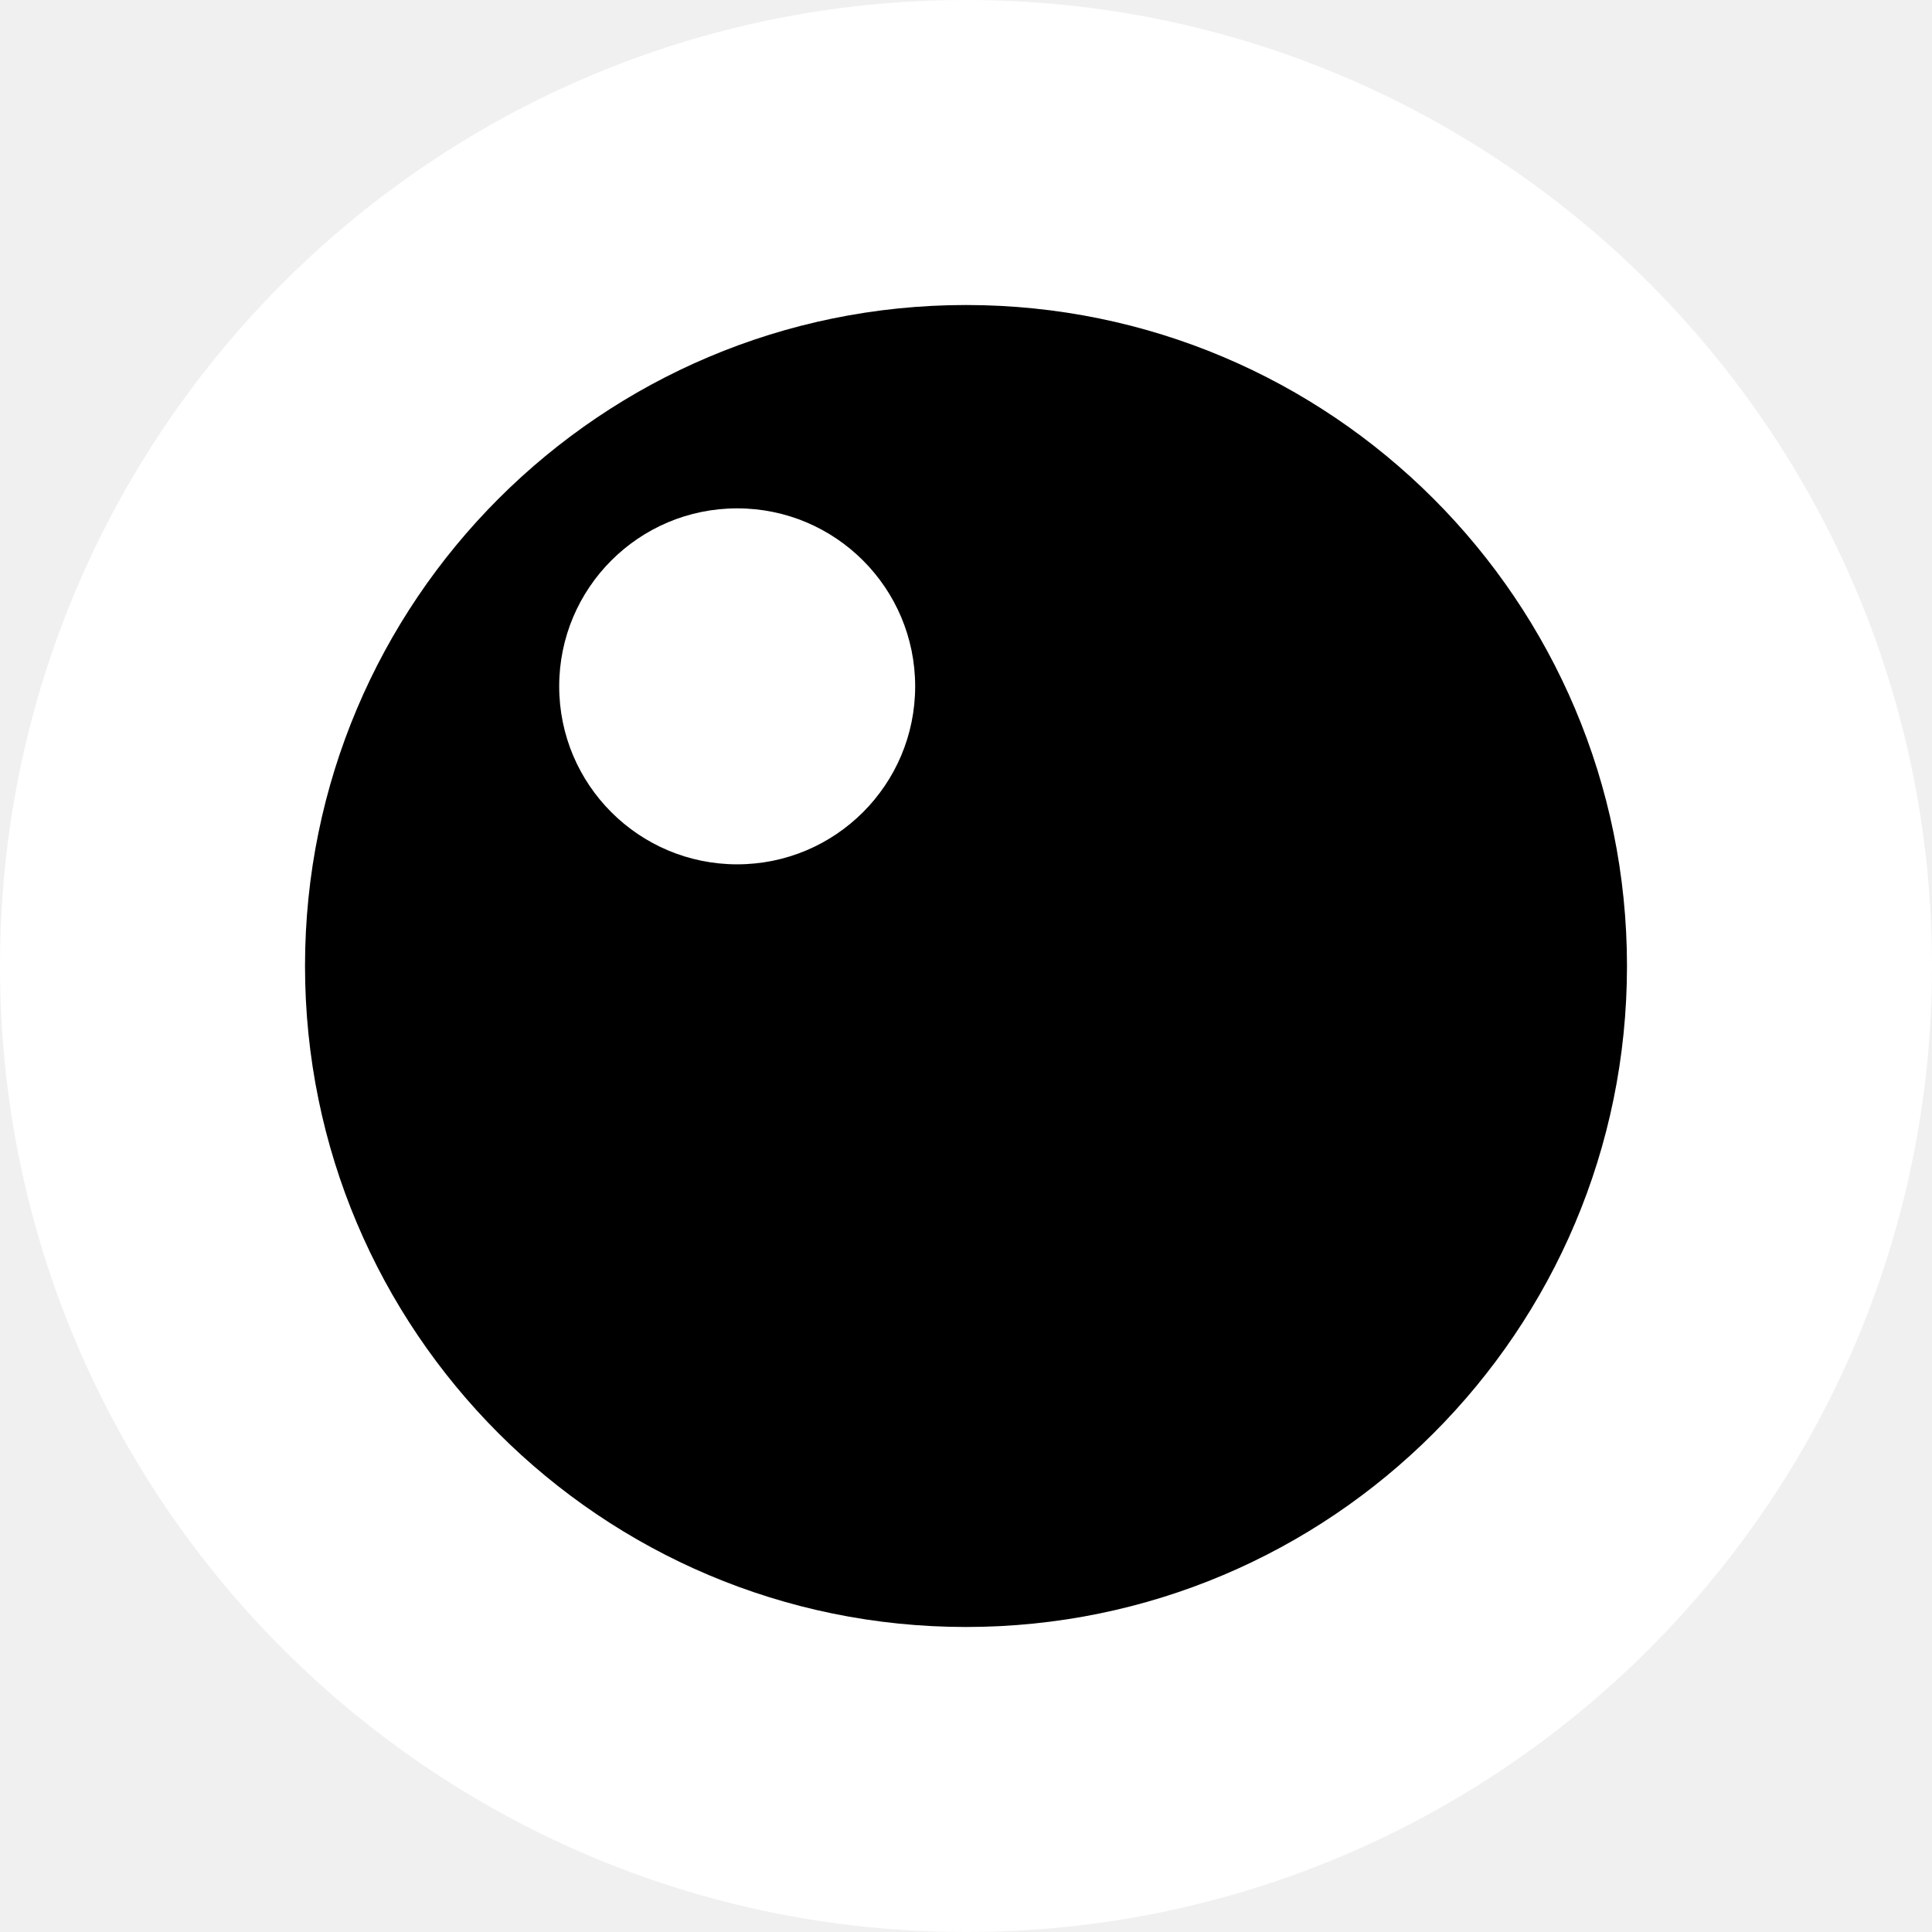
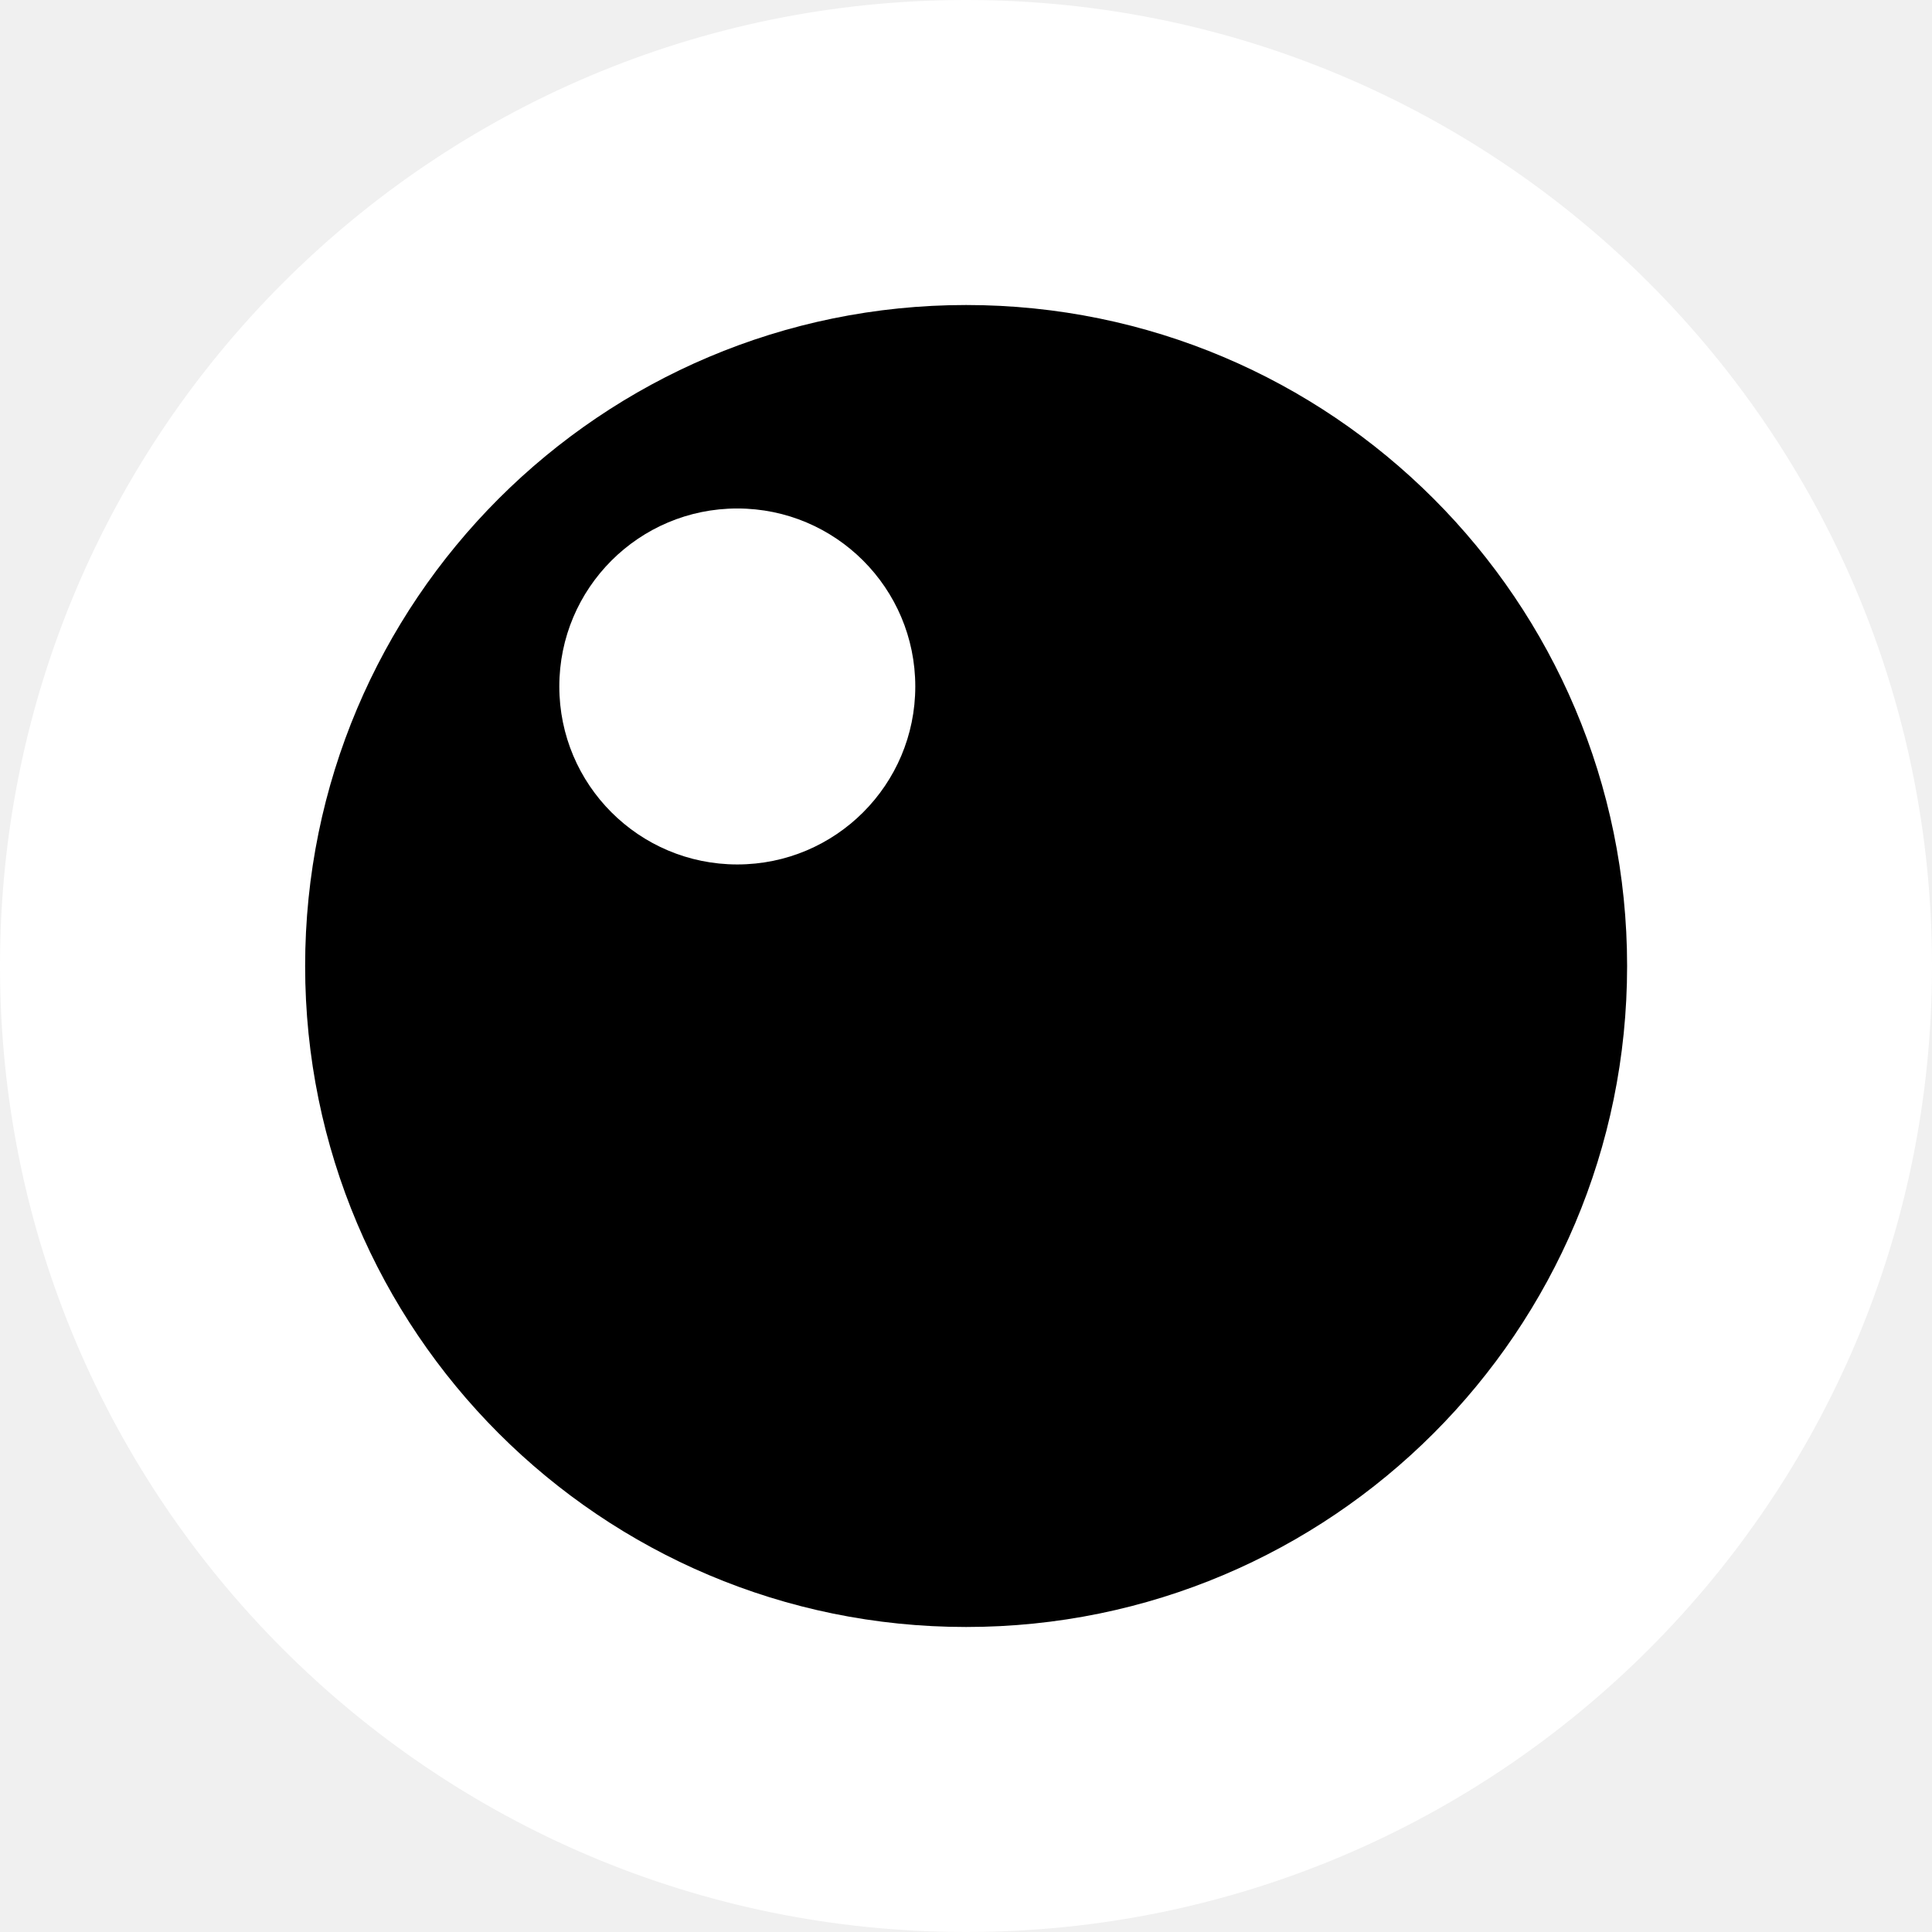
<svg xmlns="http://www.w3.org/2000/svg" preserveAspectRatio="none" overflow="visible" style="display: block;" width="16" height="16" viewBox="0 0 16 16" fill="none">
  <g id="Group 1">
    <circle id="Ellipse 1" cx="8" cy="8" r="8" fill="white" />
-     <circle id="Ellipse 2" cx="8" cy="8" r="5.474" fill="black" />
-     <circle id="Ellipse 3" cx="6.105" cy="5.684" r="1.474" fill="white" />
+     <circle id="Ellipse 2" cx="8.001" cy="8" r="5.474" fill="black" />
+     <circle id="Ellipse 3" cx="6.106" cy="5.685" r="1.474" fill="white" />
  </g>
</svg>
